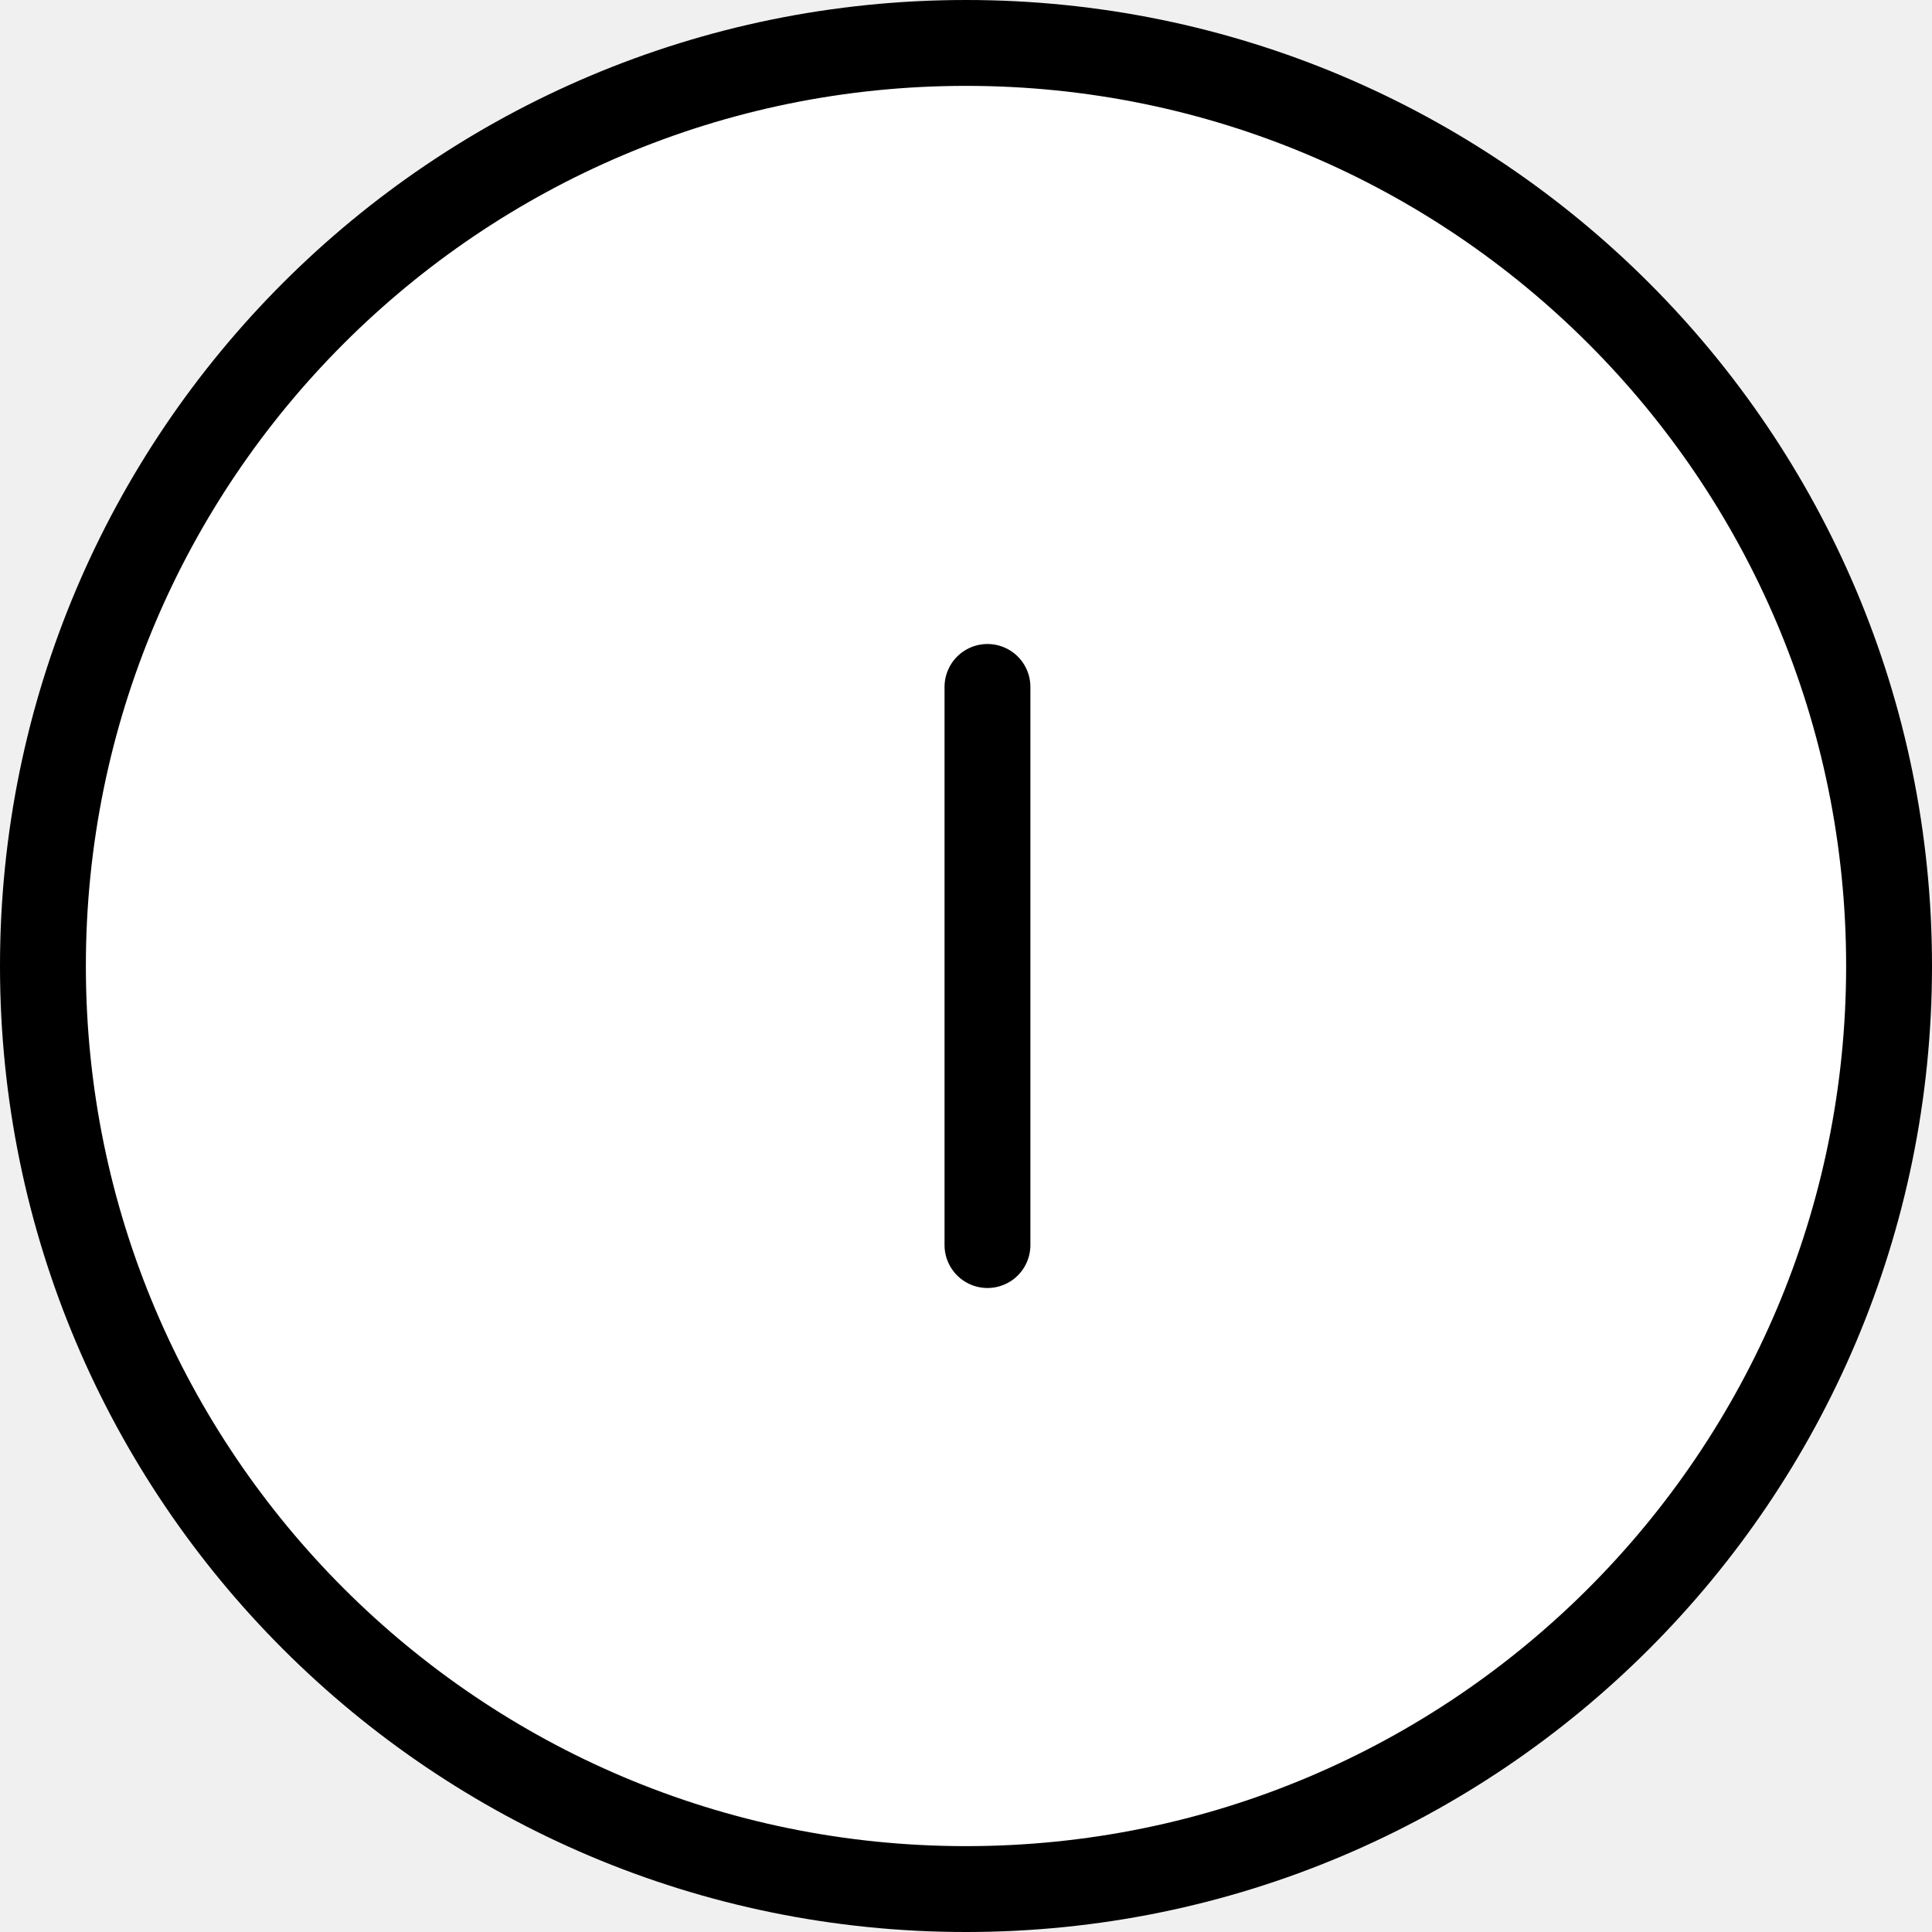
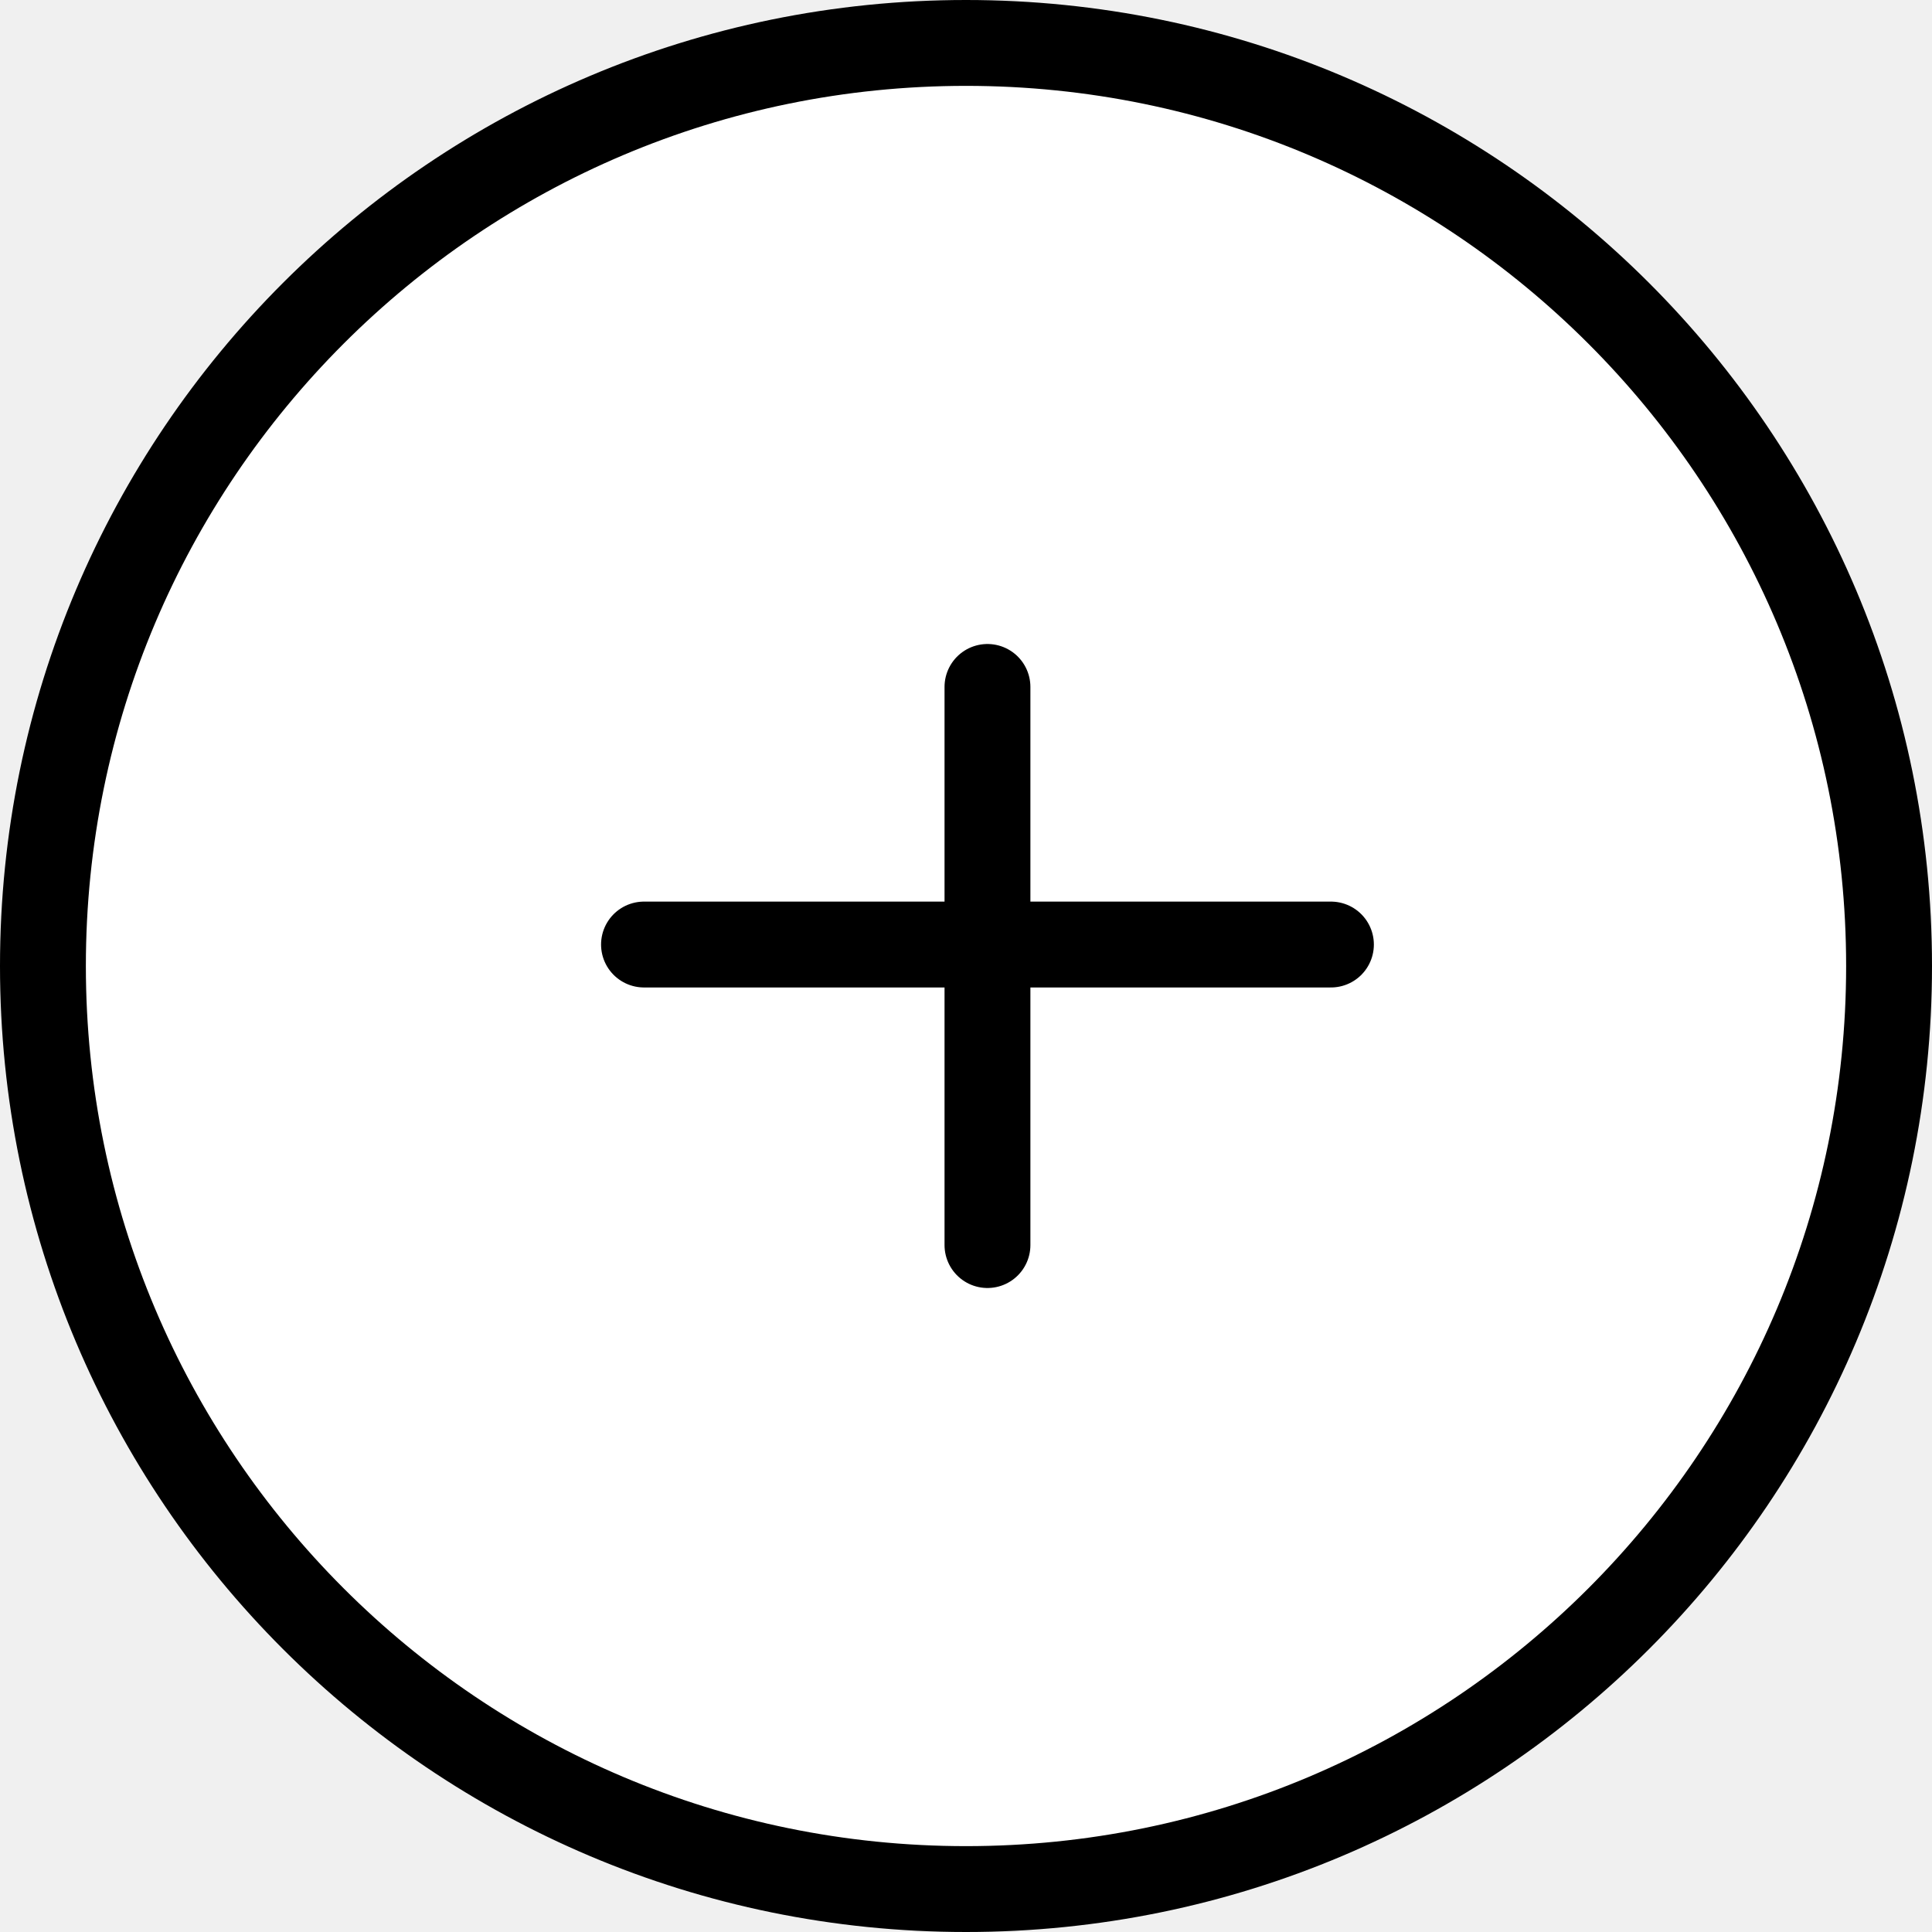
<svg xmlns="http://www.w3.org/2000/svg" width="45" height="45" viewBox="0 0 45 45" fill="none">
  <circle cx="22.5" cy="22.5" r="21.5" fill="white" stroke="black" stroke-width="2" />
+   <line x1="15" y1="22" x2="31" y2="22" stroke="black" stroke-width="2" stroke-linecap="round" />
  <line x1="23" y1="29" x2="23" y2="16" stroke="black" stroke-width="2" stroke-linecap="round" />
</svg>
